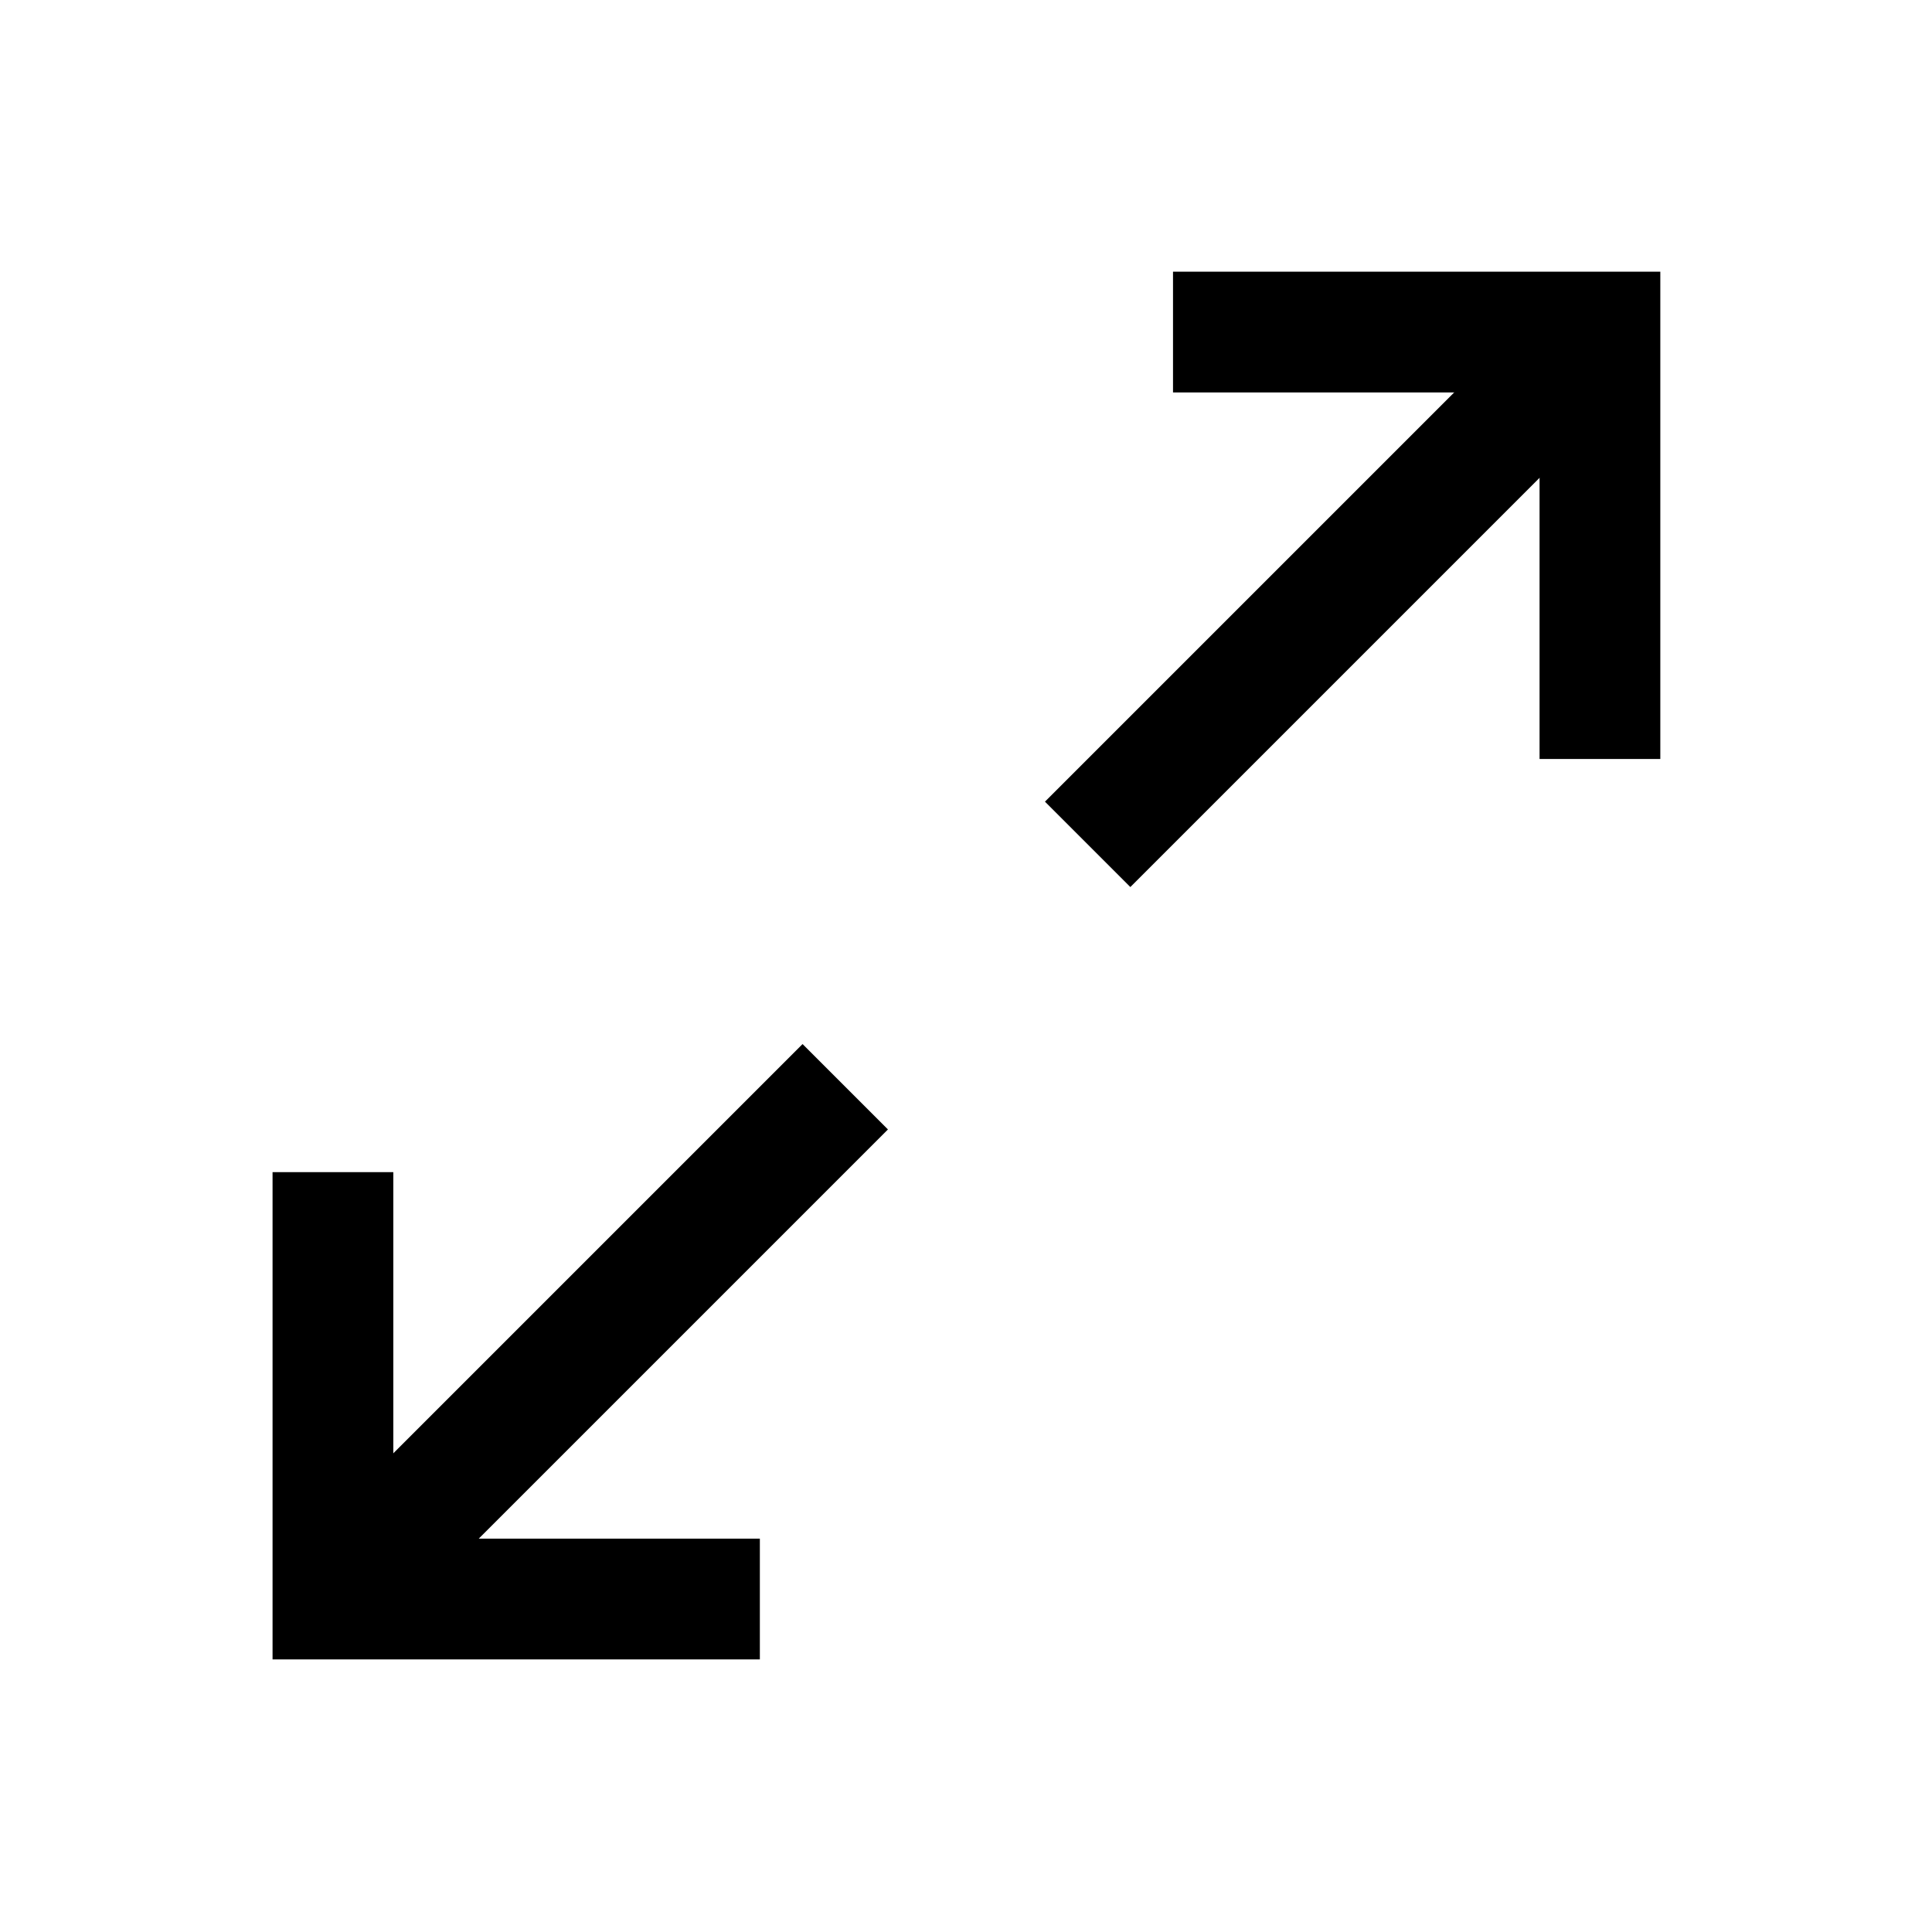
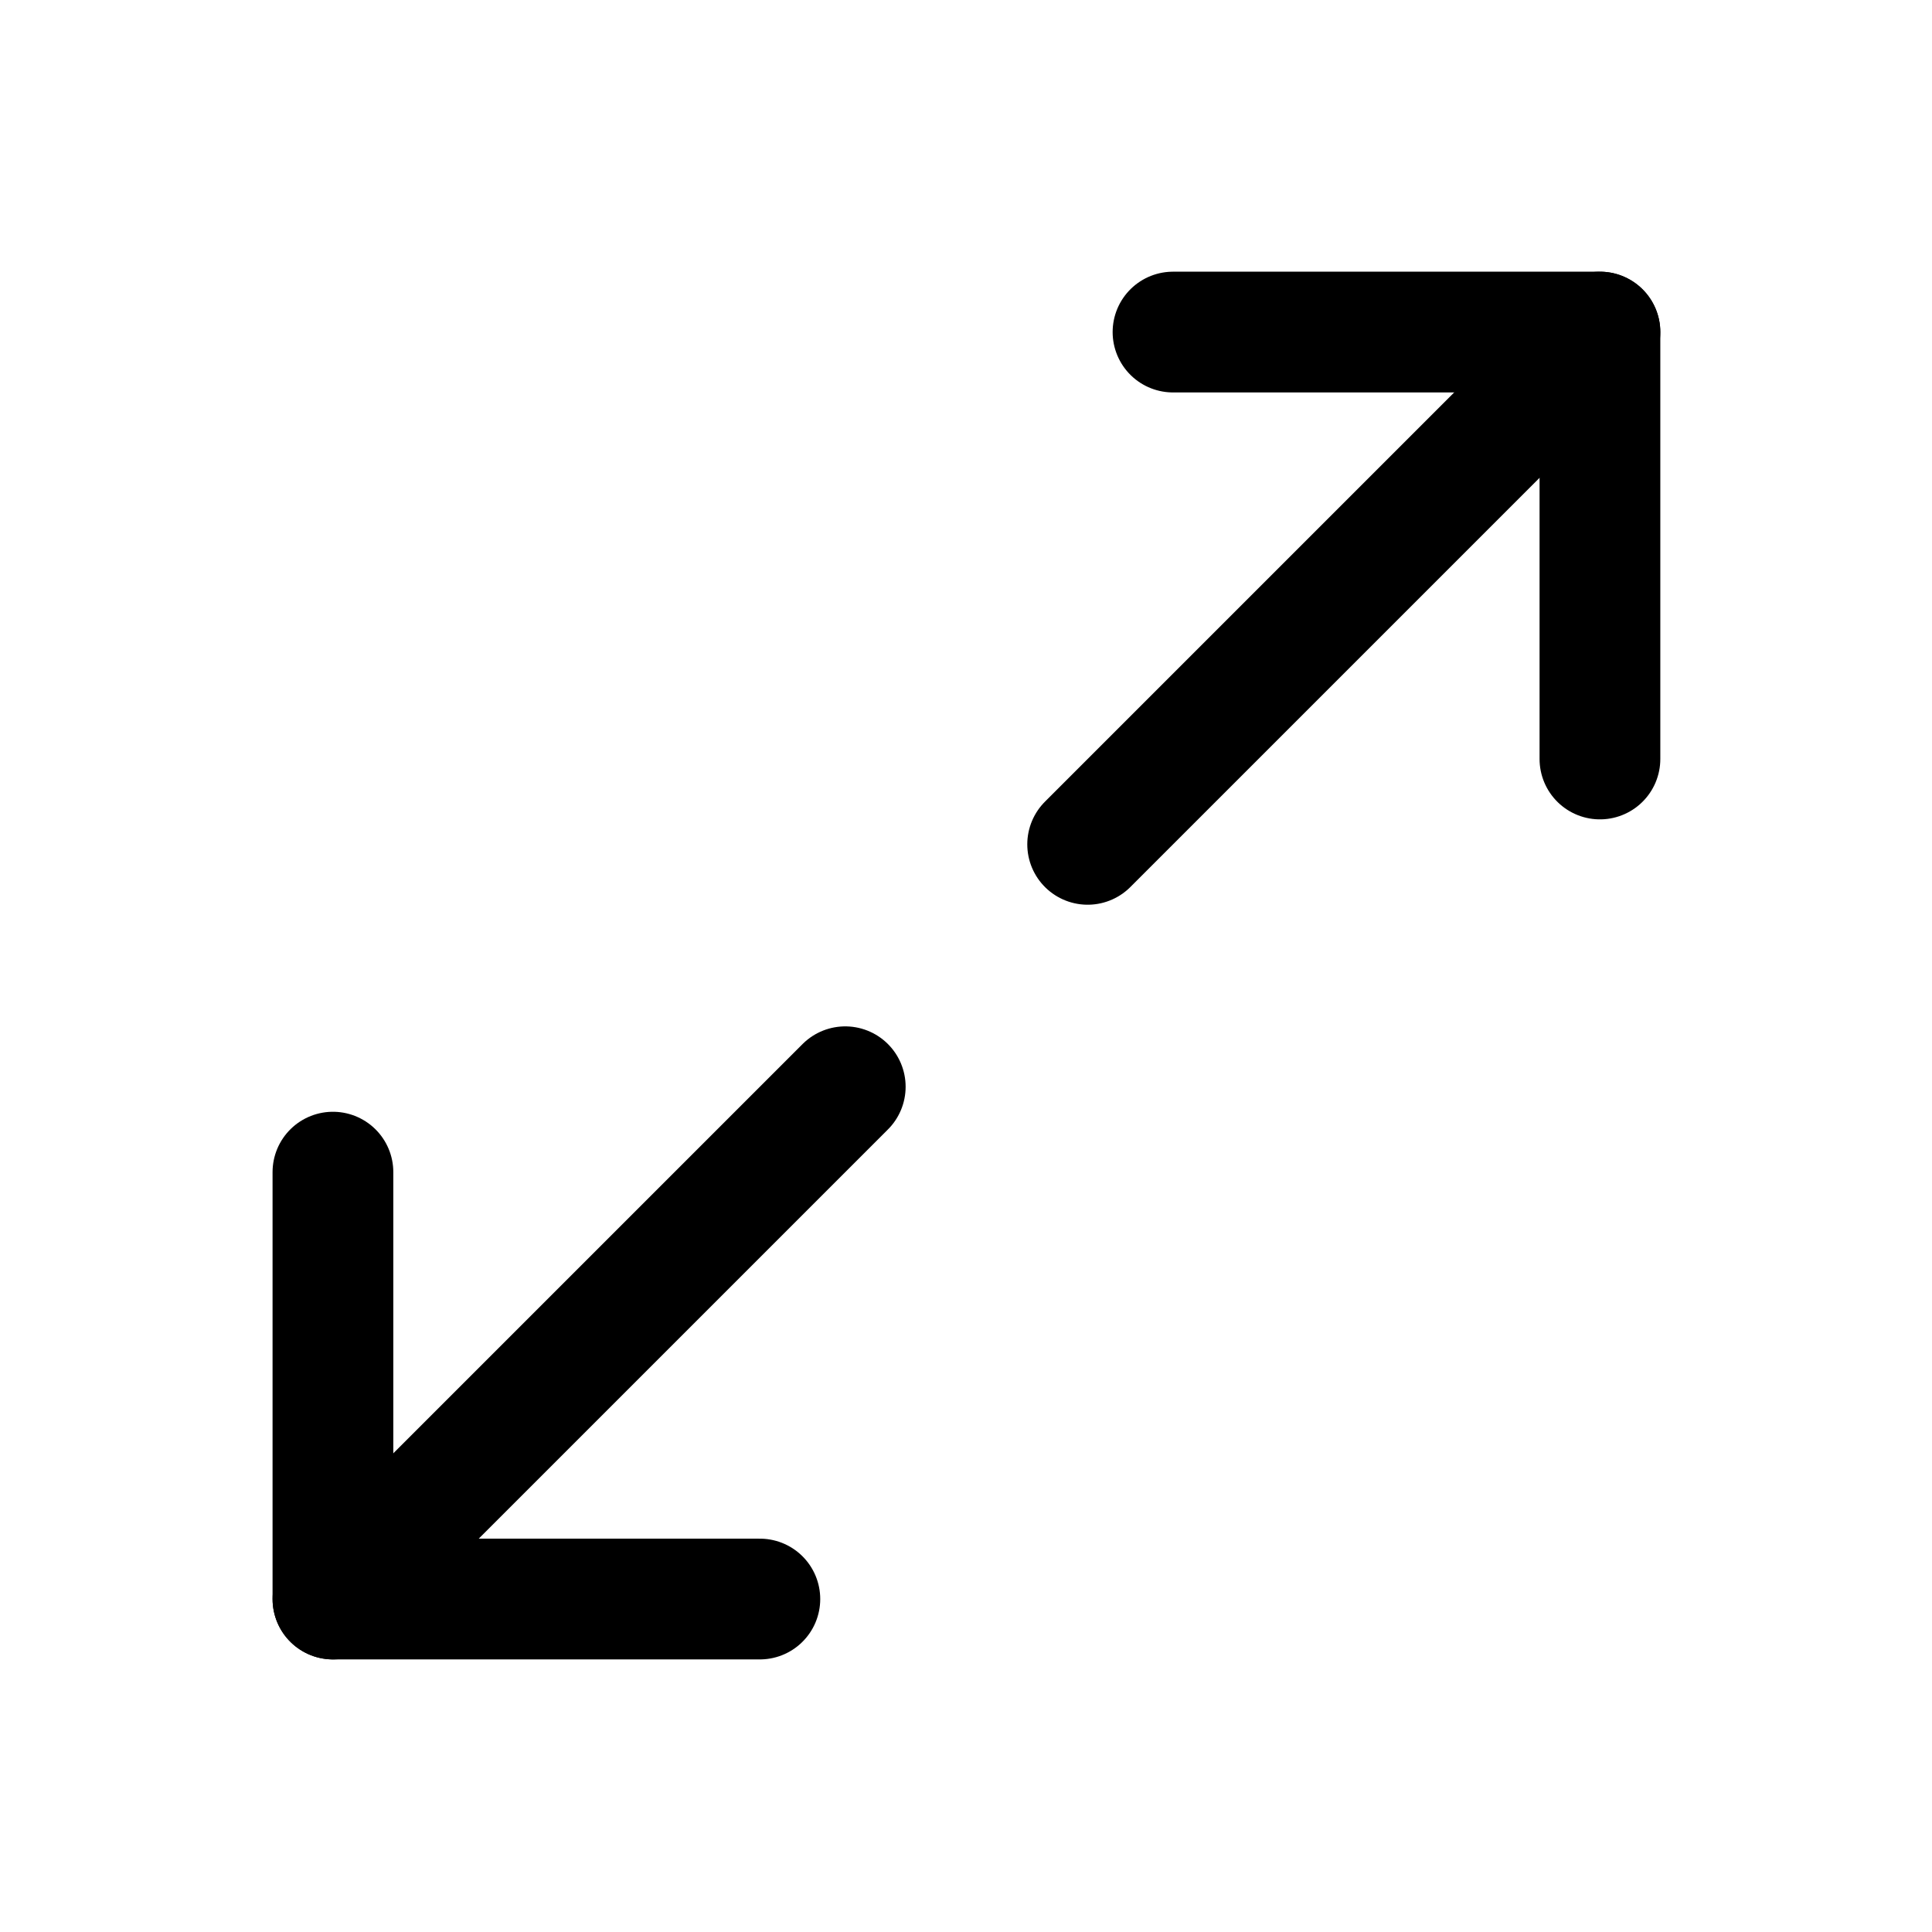
<svg xmlns="http://www.w3.org/2000/svg" width="512" height="512" viewBox="0 0 512 512">
-   <line x1="224" y1="288" x2="88.24" y2="423.76" fill="none" stroke="#000" stroke-linecap="butt" stroke-linejoin="miter" stroke-width="32" />
-   <polyline points="201.37 423.76 88.23 423.76 88.23 310.63" fill="none" stroke="#000" stroke-linecap="butt" stroke-linejoin="miter" stroke-width="32" />
-   <line x1="288.24" y1="223.76" x2="424" y2="88" fill="none" stroke="#000" stroke-linecap="butt" stroke-linejoin="miter" stroke-width="32" />
-   <polyline points="424 201.14 424 88 310.86 88" fill="none" stroke="#000" stroke-linecap="butt" stroke-linejoin="miter" stroke-width="32" />
+   <line x1="224" y1="288" x2="88.24" y2="423.76" fill="none" stroke="#000" stroke-linecap="round" stroke-linejoin="round" stroke-width="32" />
+   <polyline points="201.37 423.76 88.23 423.76 88.23 310.63" fill="none" stroke="#000" stroke-linecap="round" stroke-linejoin="round" stroke-width="32" />
+   <line x1="288.24" y1="223.76" x2="424" y2="88" fill="none" stroke="#000" stroke-linecap="round" stroke-linejoin="round" stroke-width="32" />
+   <polyline points="424 201.14 424 88 310.86 88" fill="none" stroke="#000" stroke-linecap="round" stroke-linejoin="round" stroke-width="32" />
</svg>
